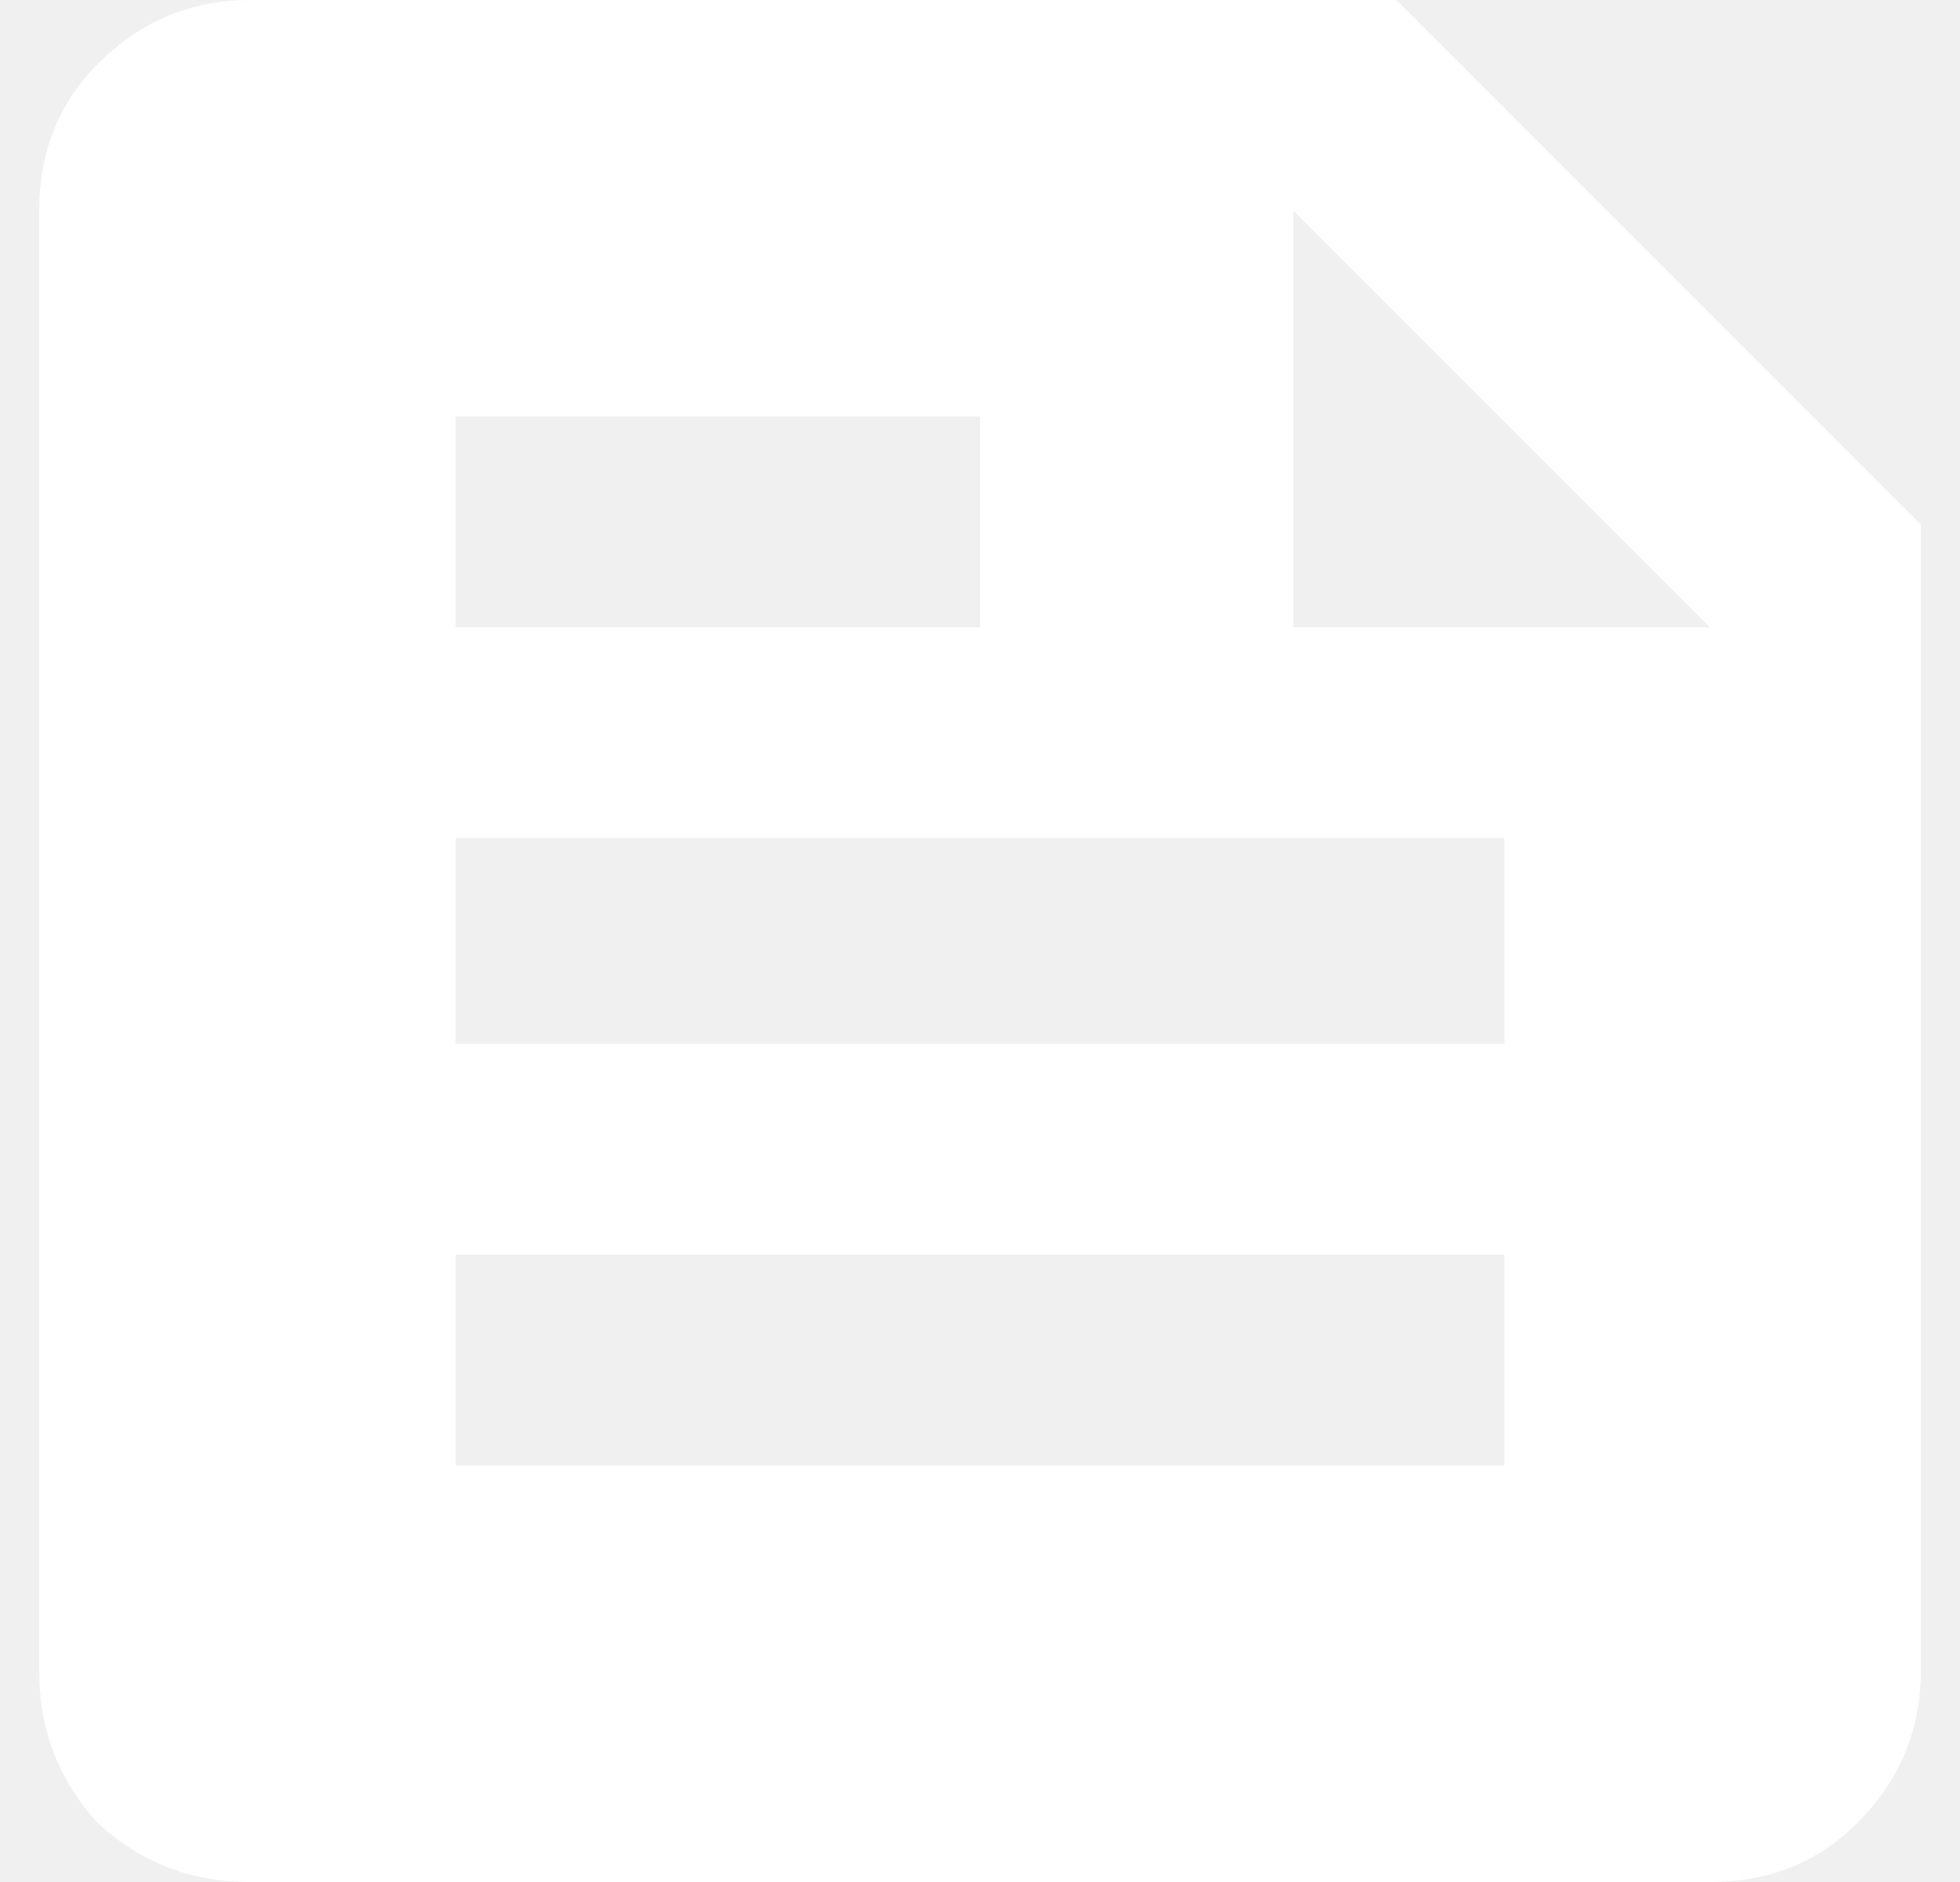
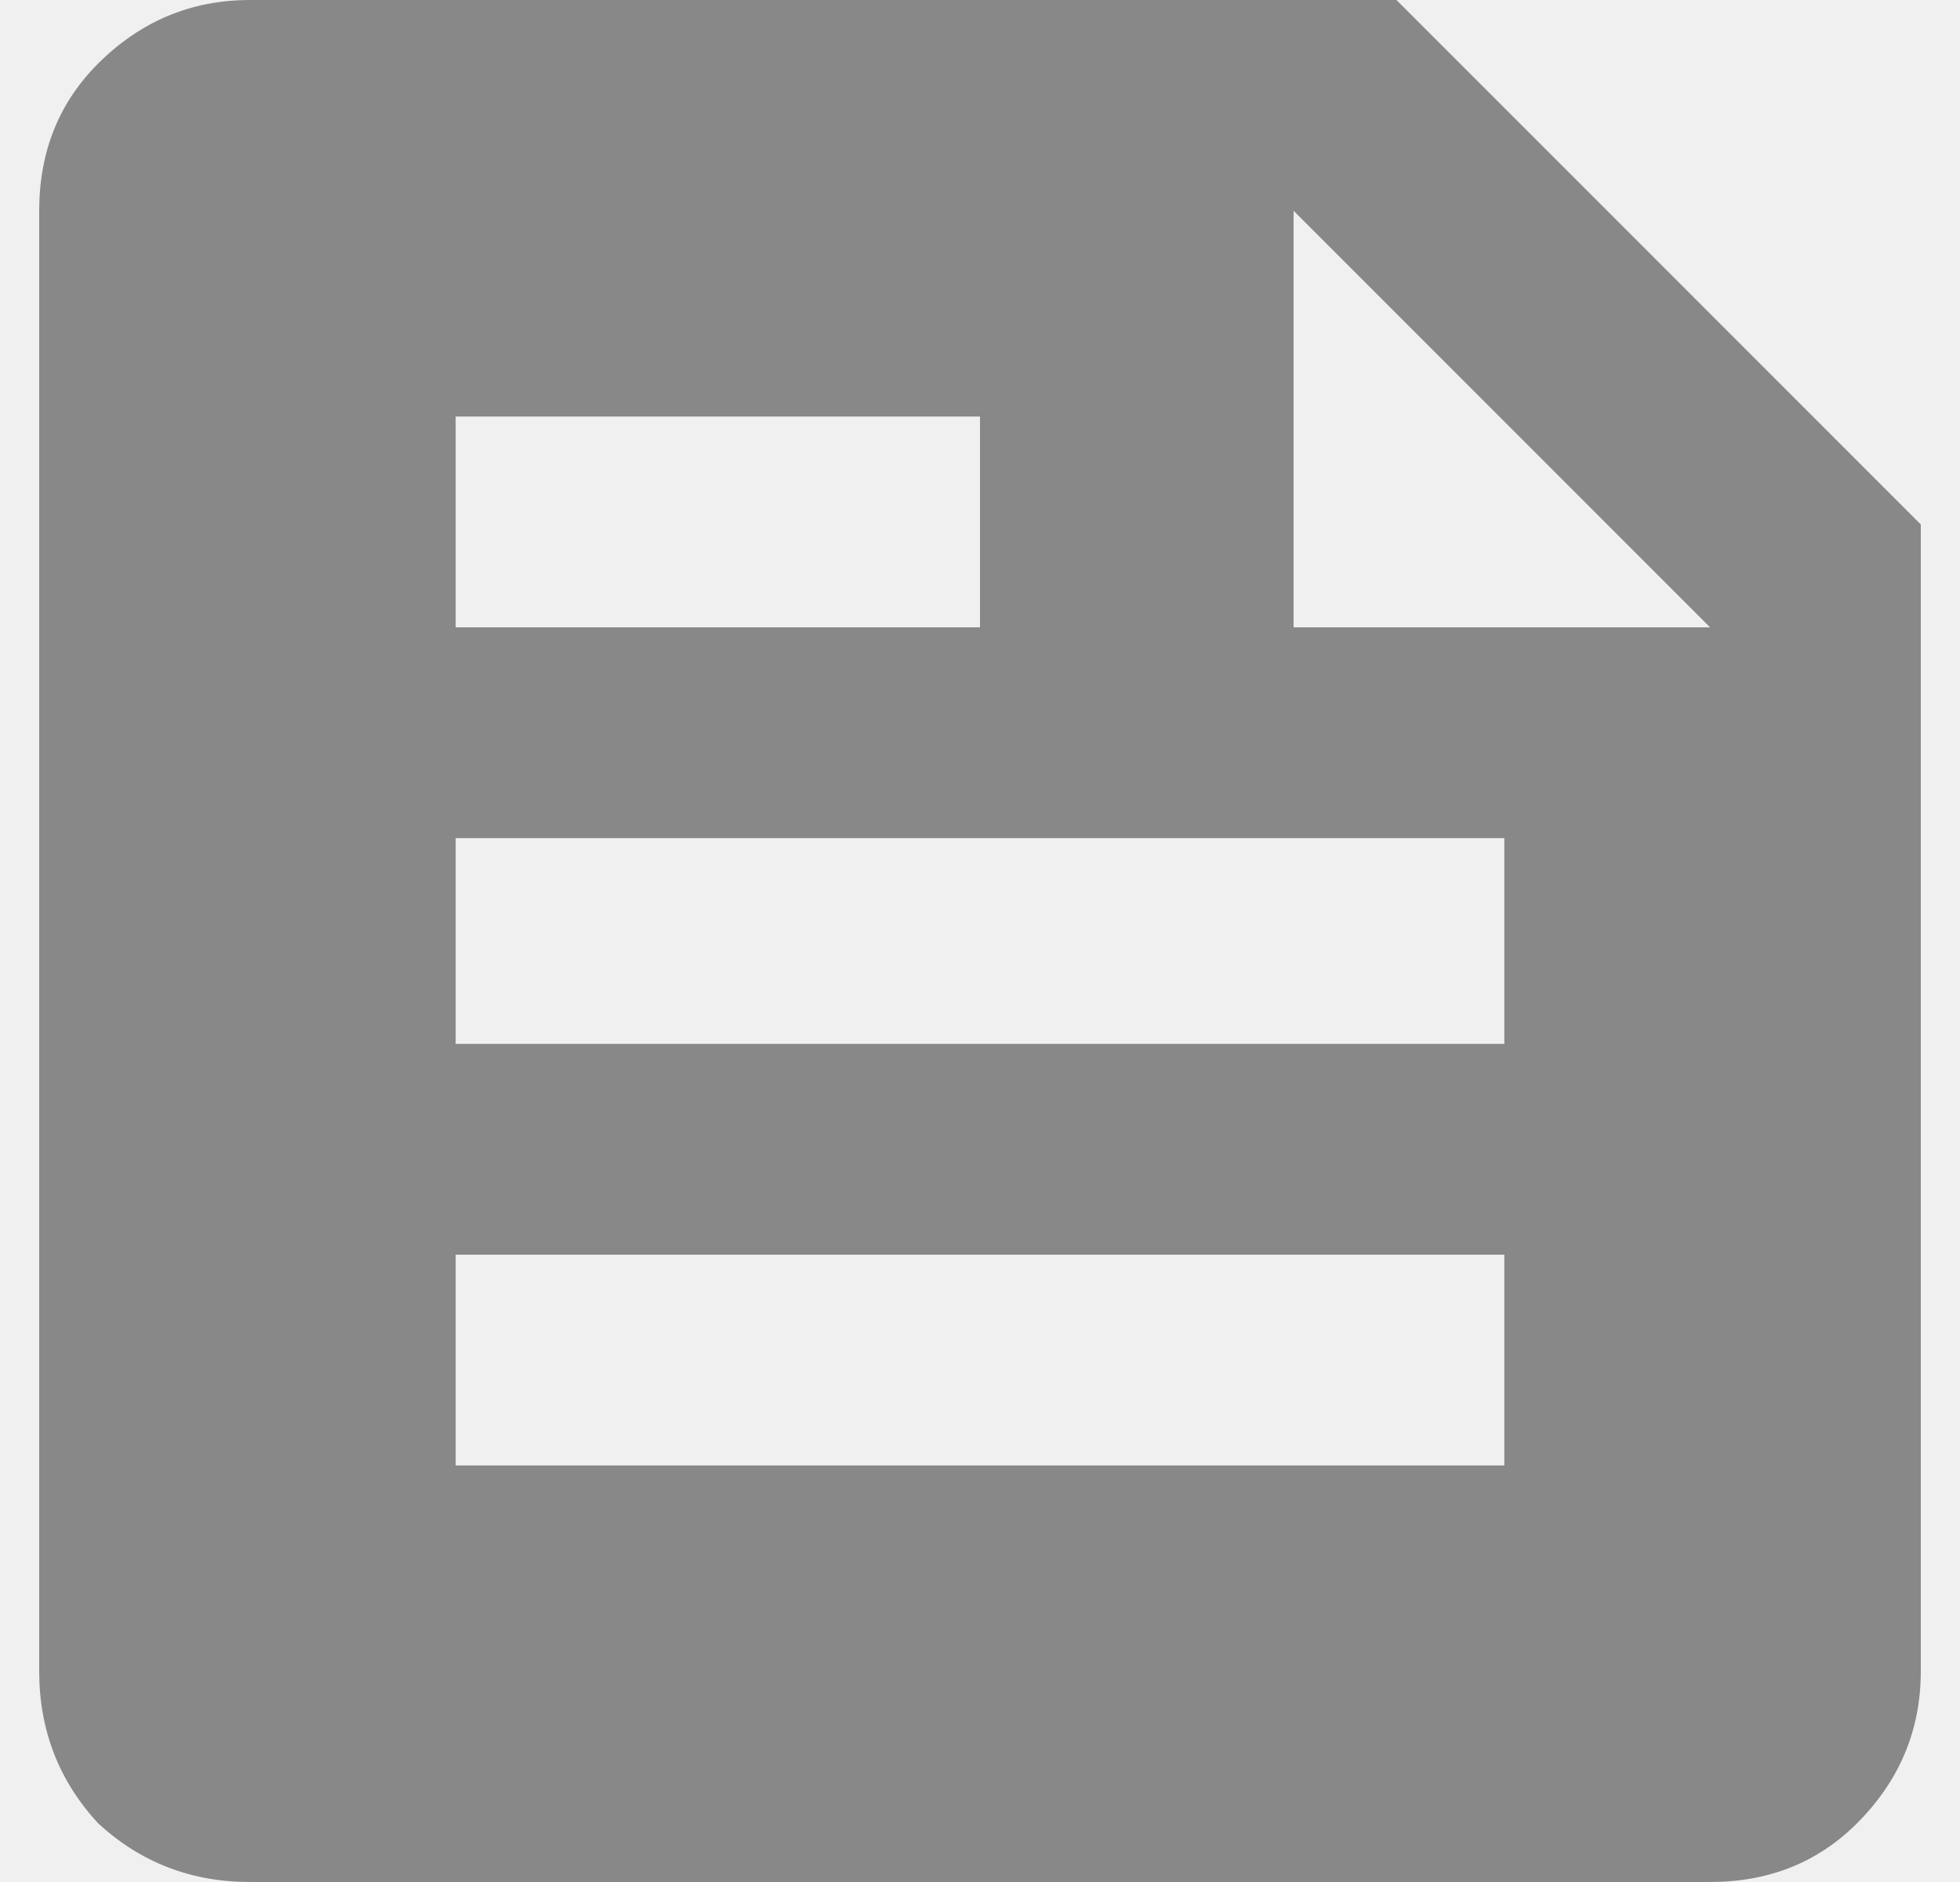
<svg xmlns="http://www.w3.org/2000/svg" width="25" height="24" viewBox="0 0 25 24" fill="none">
-   <path d="M17.812 0L24.5 6.688V21.312C24.5 22.062 24.229 22.708 23.688 23.25C23.188 23.75 22.562 24 21.812 24H3.188C2.438 24 1.792 23.75 1.25 23.25C0.75 22.708 0.5 22.062 0.5 21.312V2.688C0.5 1.938 0.75 1.312 1.25 0.812C1.792 0.271 2.438 0 3.188 0H17.812ZM5.812 5.312V8H12.5V5.312H5.812ZM19.188 18.688V16H5.812V18.688H19.188ZM19.188 13.312V10.688H5.812V13.312H19.188ZM16.5 8H21.812L16.5 2.688V8Z" fill="white" />
+   <path d="M17.812 0L24.5 6.688V21.312C24.5 22.062 24.229 22.708 23.688 23.25C23.188 23.75 22.562 24 21.812 24H3.188C2.438 24 1.792 23.75 1.25 23.25C0.75 22.708 0.5 22.062 0.5 21.312V2.688C0.5 1.938 0.75 1.312 1.25 0.812C1.792 0.271 2.438 0 3.188 0H17.812ZM5.812 5.312V8H12.5V5.312H5.812ZM19.188 18.688V16H5.812V18.688H19.188ZM19.188 13.312V10.688H5.812V13.312H19.188ZM16.5 8H21.812L16.5 2.688V8Z" fill="#888888" />
</svg>
